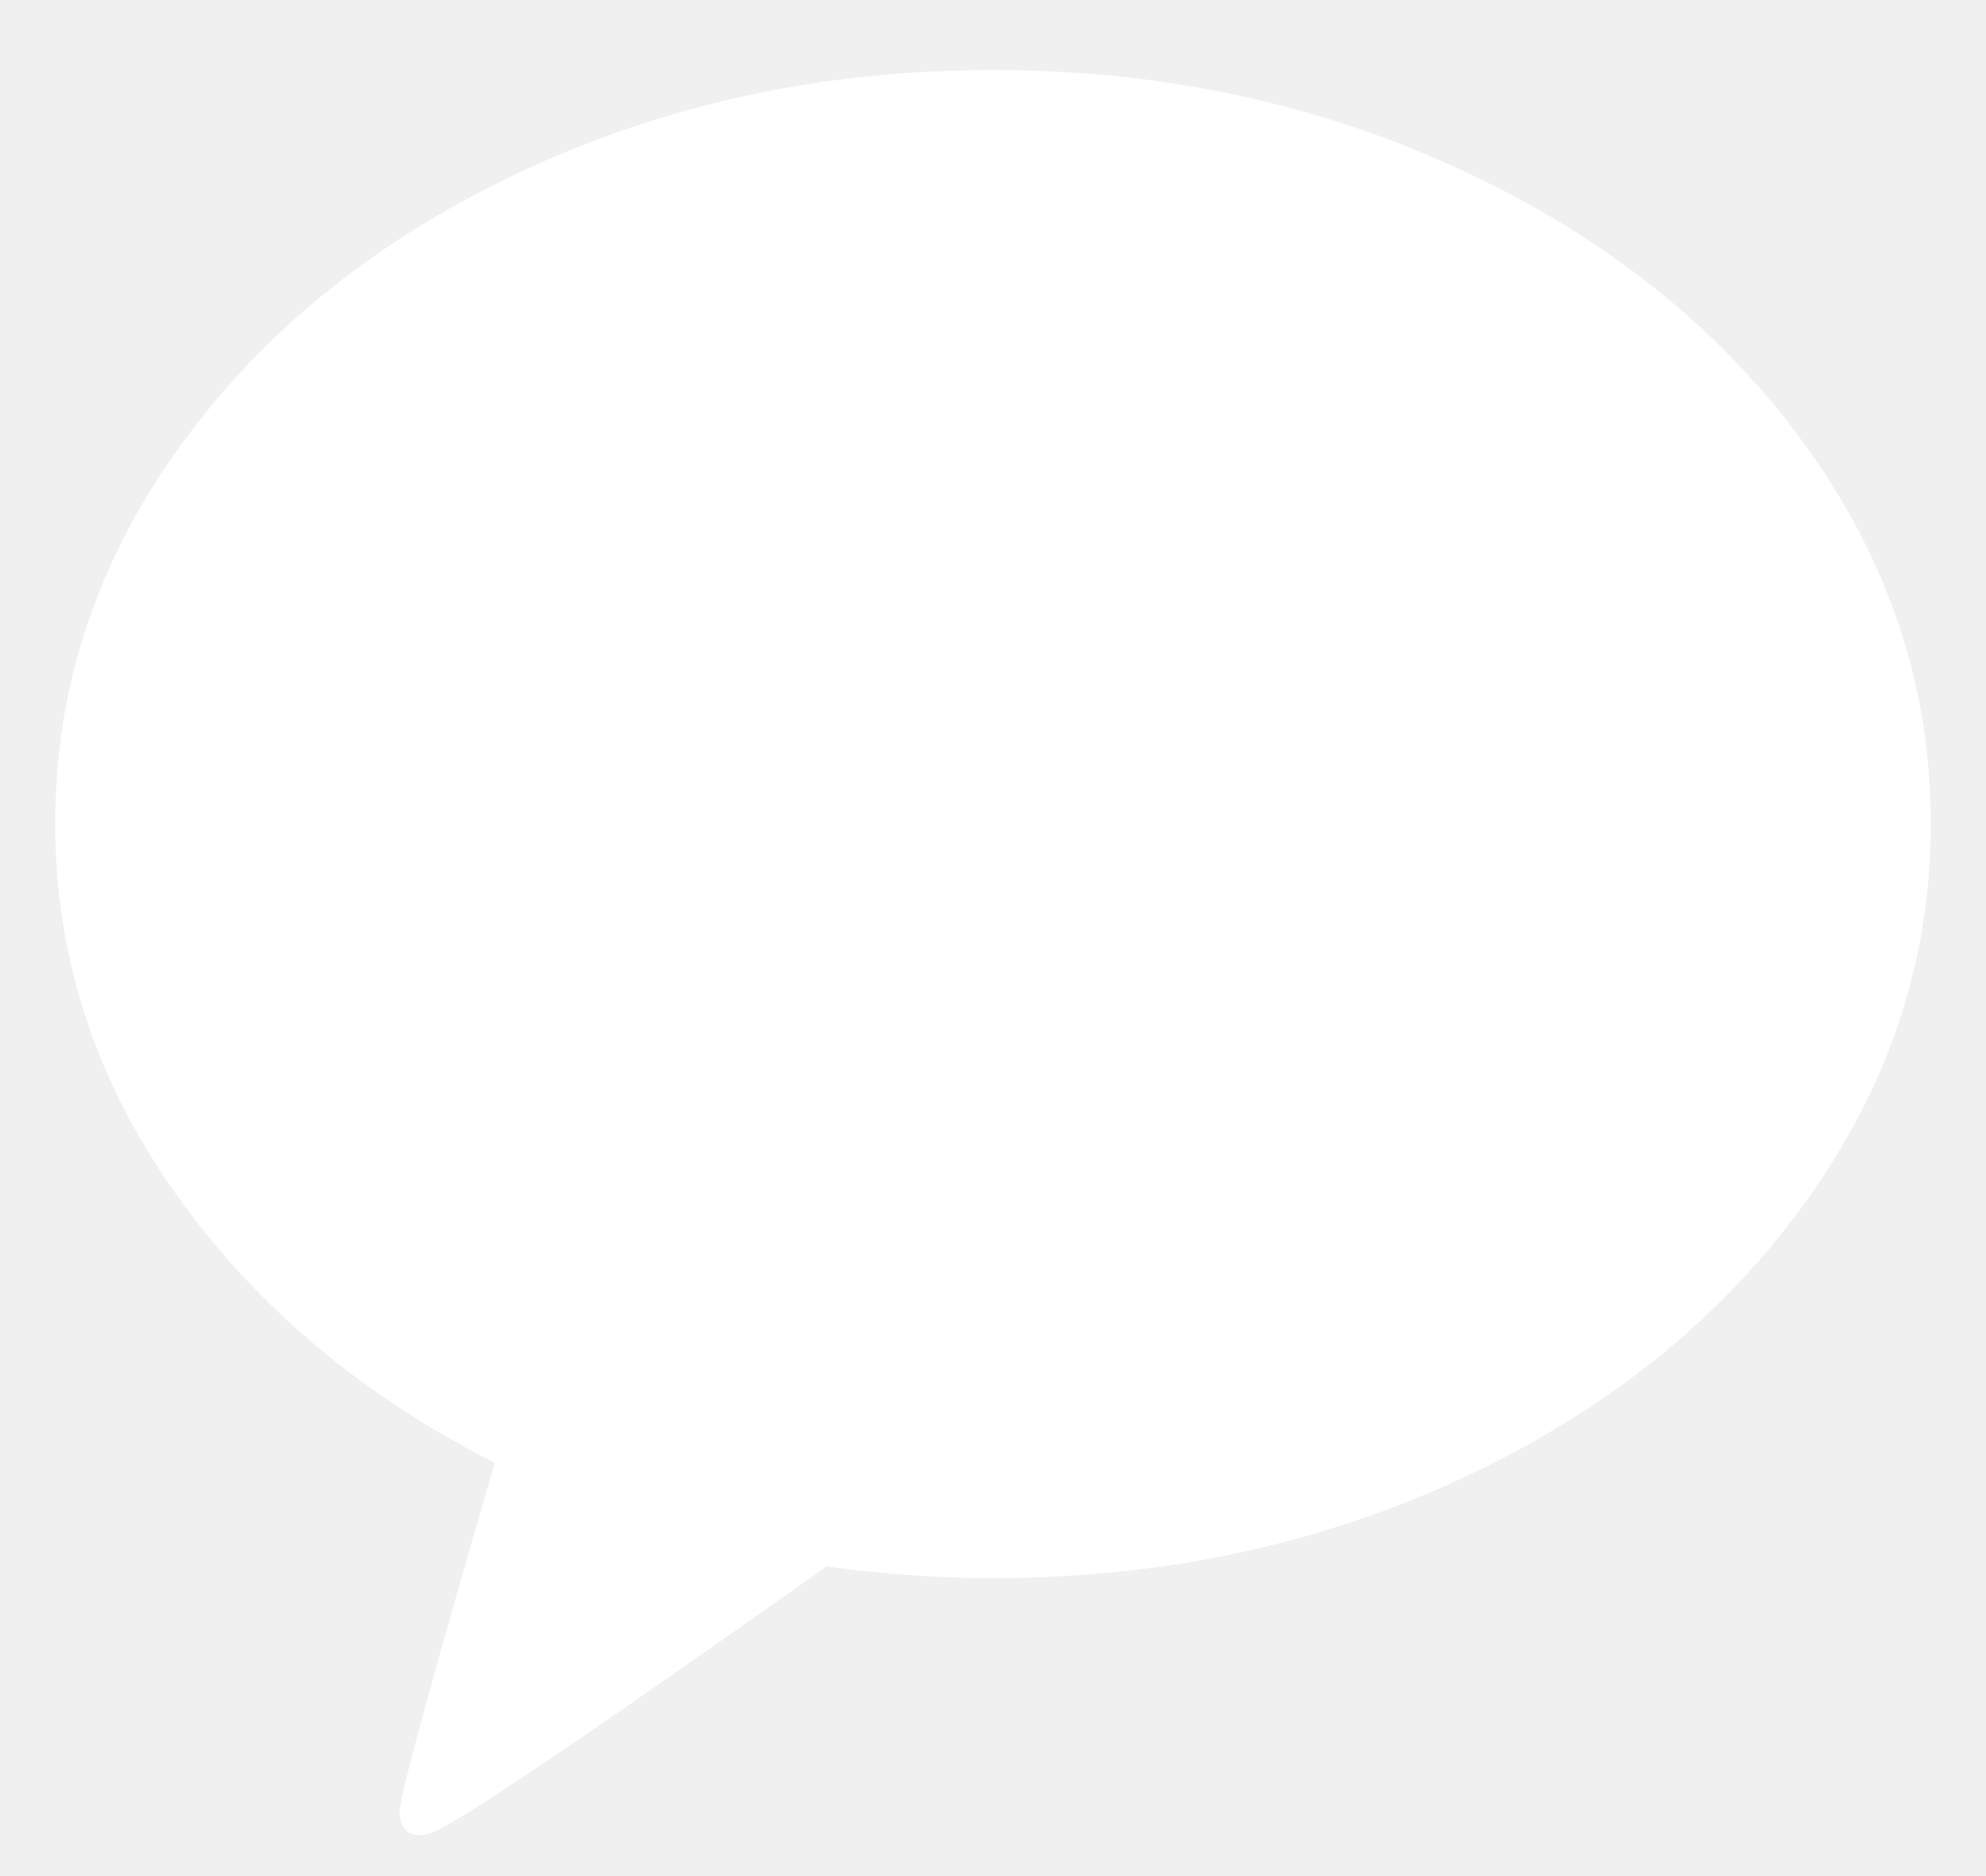
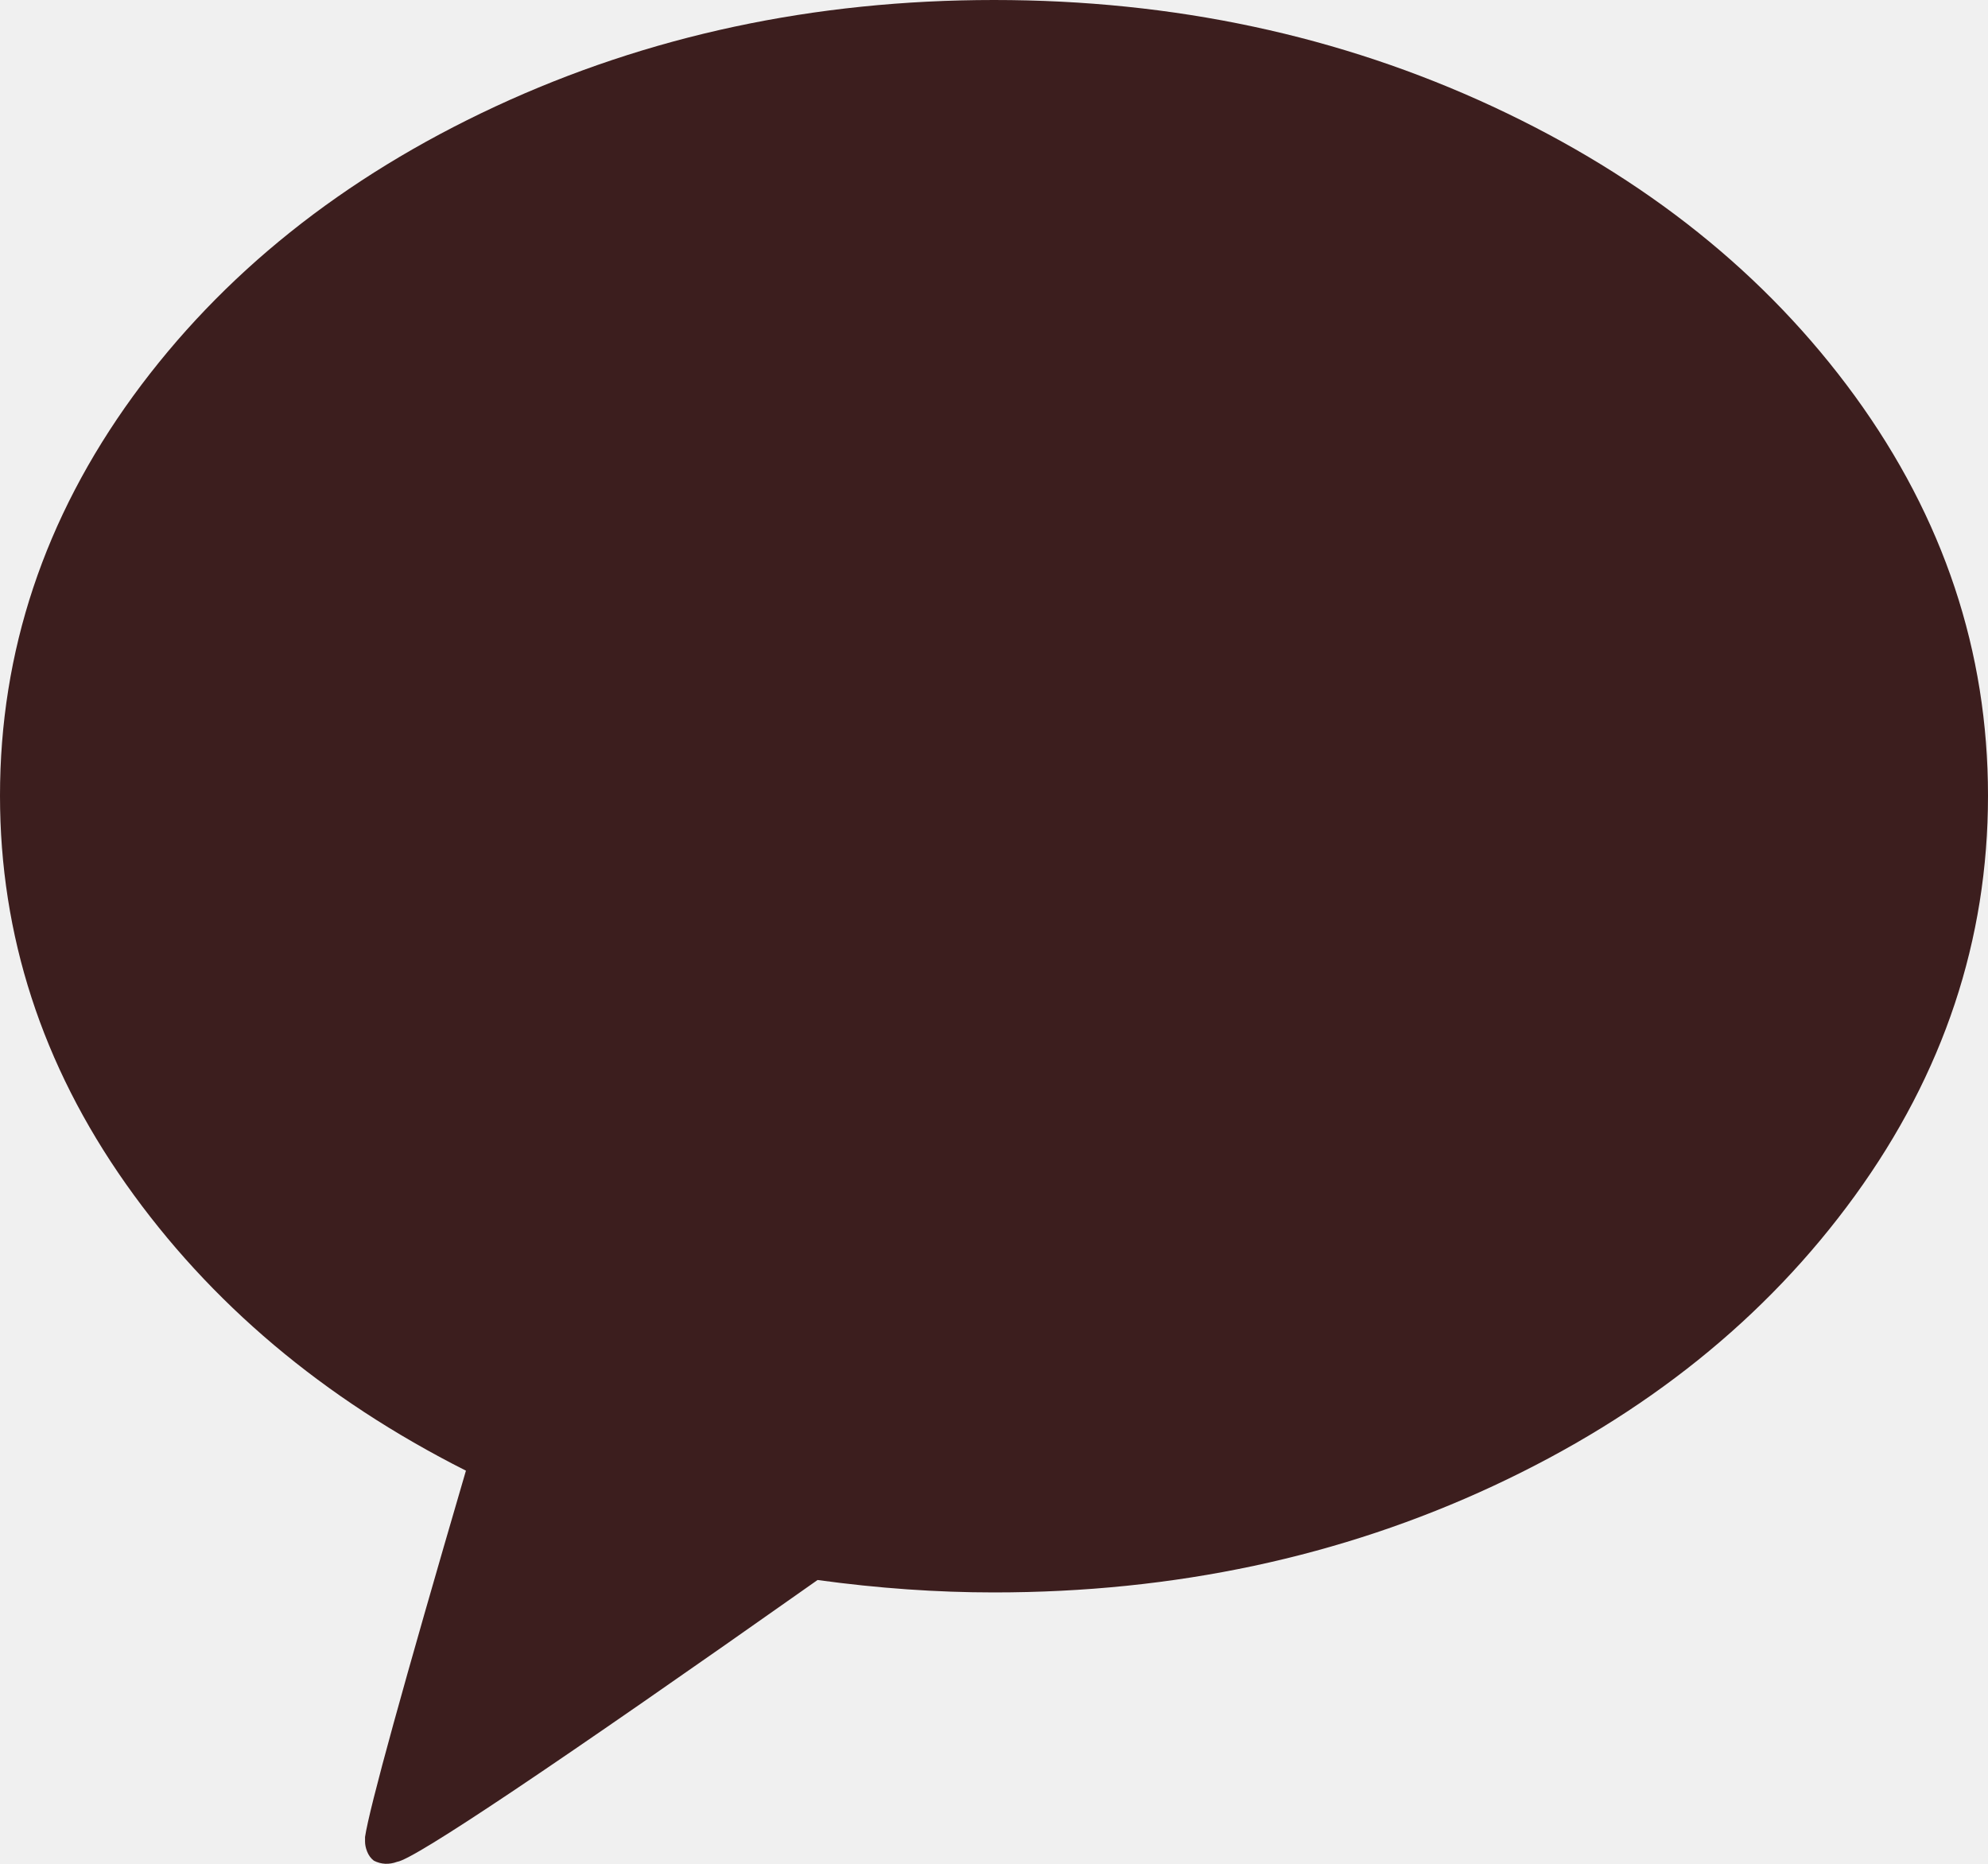
- <svg xmlns="http://www.w3.org/2000/svg" width="18" height="17" viewBox="0 0 18 17" fill="none">
-   <path d="M9 0.635C10.537 0.635 11.958 0.94 13.264 1.55C14.57 2.159 15.603 2.988 16.362 4.036C17.12 5.084 17.5 6.228 17.5 7.466C17.5 8.704 17.12 9.849 16.362 10.9C15.603 11.952 14.572 12.782 13.269 13.392C11.966 14.001 10.543 14.306 9 14.306C8.513 14.306 8.01 14.271 7.492 14.2C5.24 15.793 4.042 16.599 3.896 16.618C3.827 16.644 3.76 16.641 3.697 16.609C3.672 16.589 3.653 16.564 3.64 16.531C3.627 16.499 3.621 16.47 3.621 16.444V16.405C3.659 16.154 3.947 15.106 4.484 13.261C3.264 12.642 2.295 11.821 1.577 10.799C0.859 9.777 0.5 8.666 0.5 7.466C0.5 6.228 0.879 5.084 1.638 4.036C2.397 2.988 3.43 2.159 4.736 1.55C6.042 0.94 7.463 0.635 9 0.635Z" fill="white" />
+ <svg xmlns="http://www.w3.org/2000/svg" width="16" height="15" viewBox="0 0 16 15" fill="none">
+   <path d="M8 0C9.446 0 10.784 0.286 12.013 0.857C13.243 1.429 14.214 2.206 14.929 3.188C15.643 4.171 16 5.243 16 6.404C16 7.564 15.643 8.638 14.929 9.623C14.214 10.609 13.244 11.388 12.018 11.959C10.792 12.53 9.452 12.816 8 12.816C7.542 12.816 7.068 12.783 6.58 12.716C4.461 14.21 3.333 14.966 3.196 14.984C3.131 15.008 3.068 15.005 3.009 14.975C2.985 14.957 2.967 14.932 2.955 14.902C2.943 14.872 2.938 14.845 2.938 14.821V14.784C2.973 14.549 3.244 13.566 3.75 11.836C2.601 11.256 1.689 10.487 1.013 9.528C0.338 8.57 0 7.528 0 6.404C0 5.243 0.357 4.171 1.071 3.188C1.786 2.206 2.757 1.429 3.987 0.857C5.216 0.286 6.554 0 8 0Z" fill="#3C1E1E" />
</svg>
